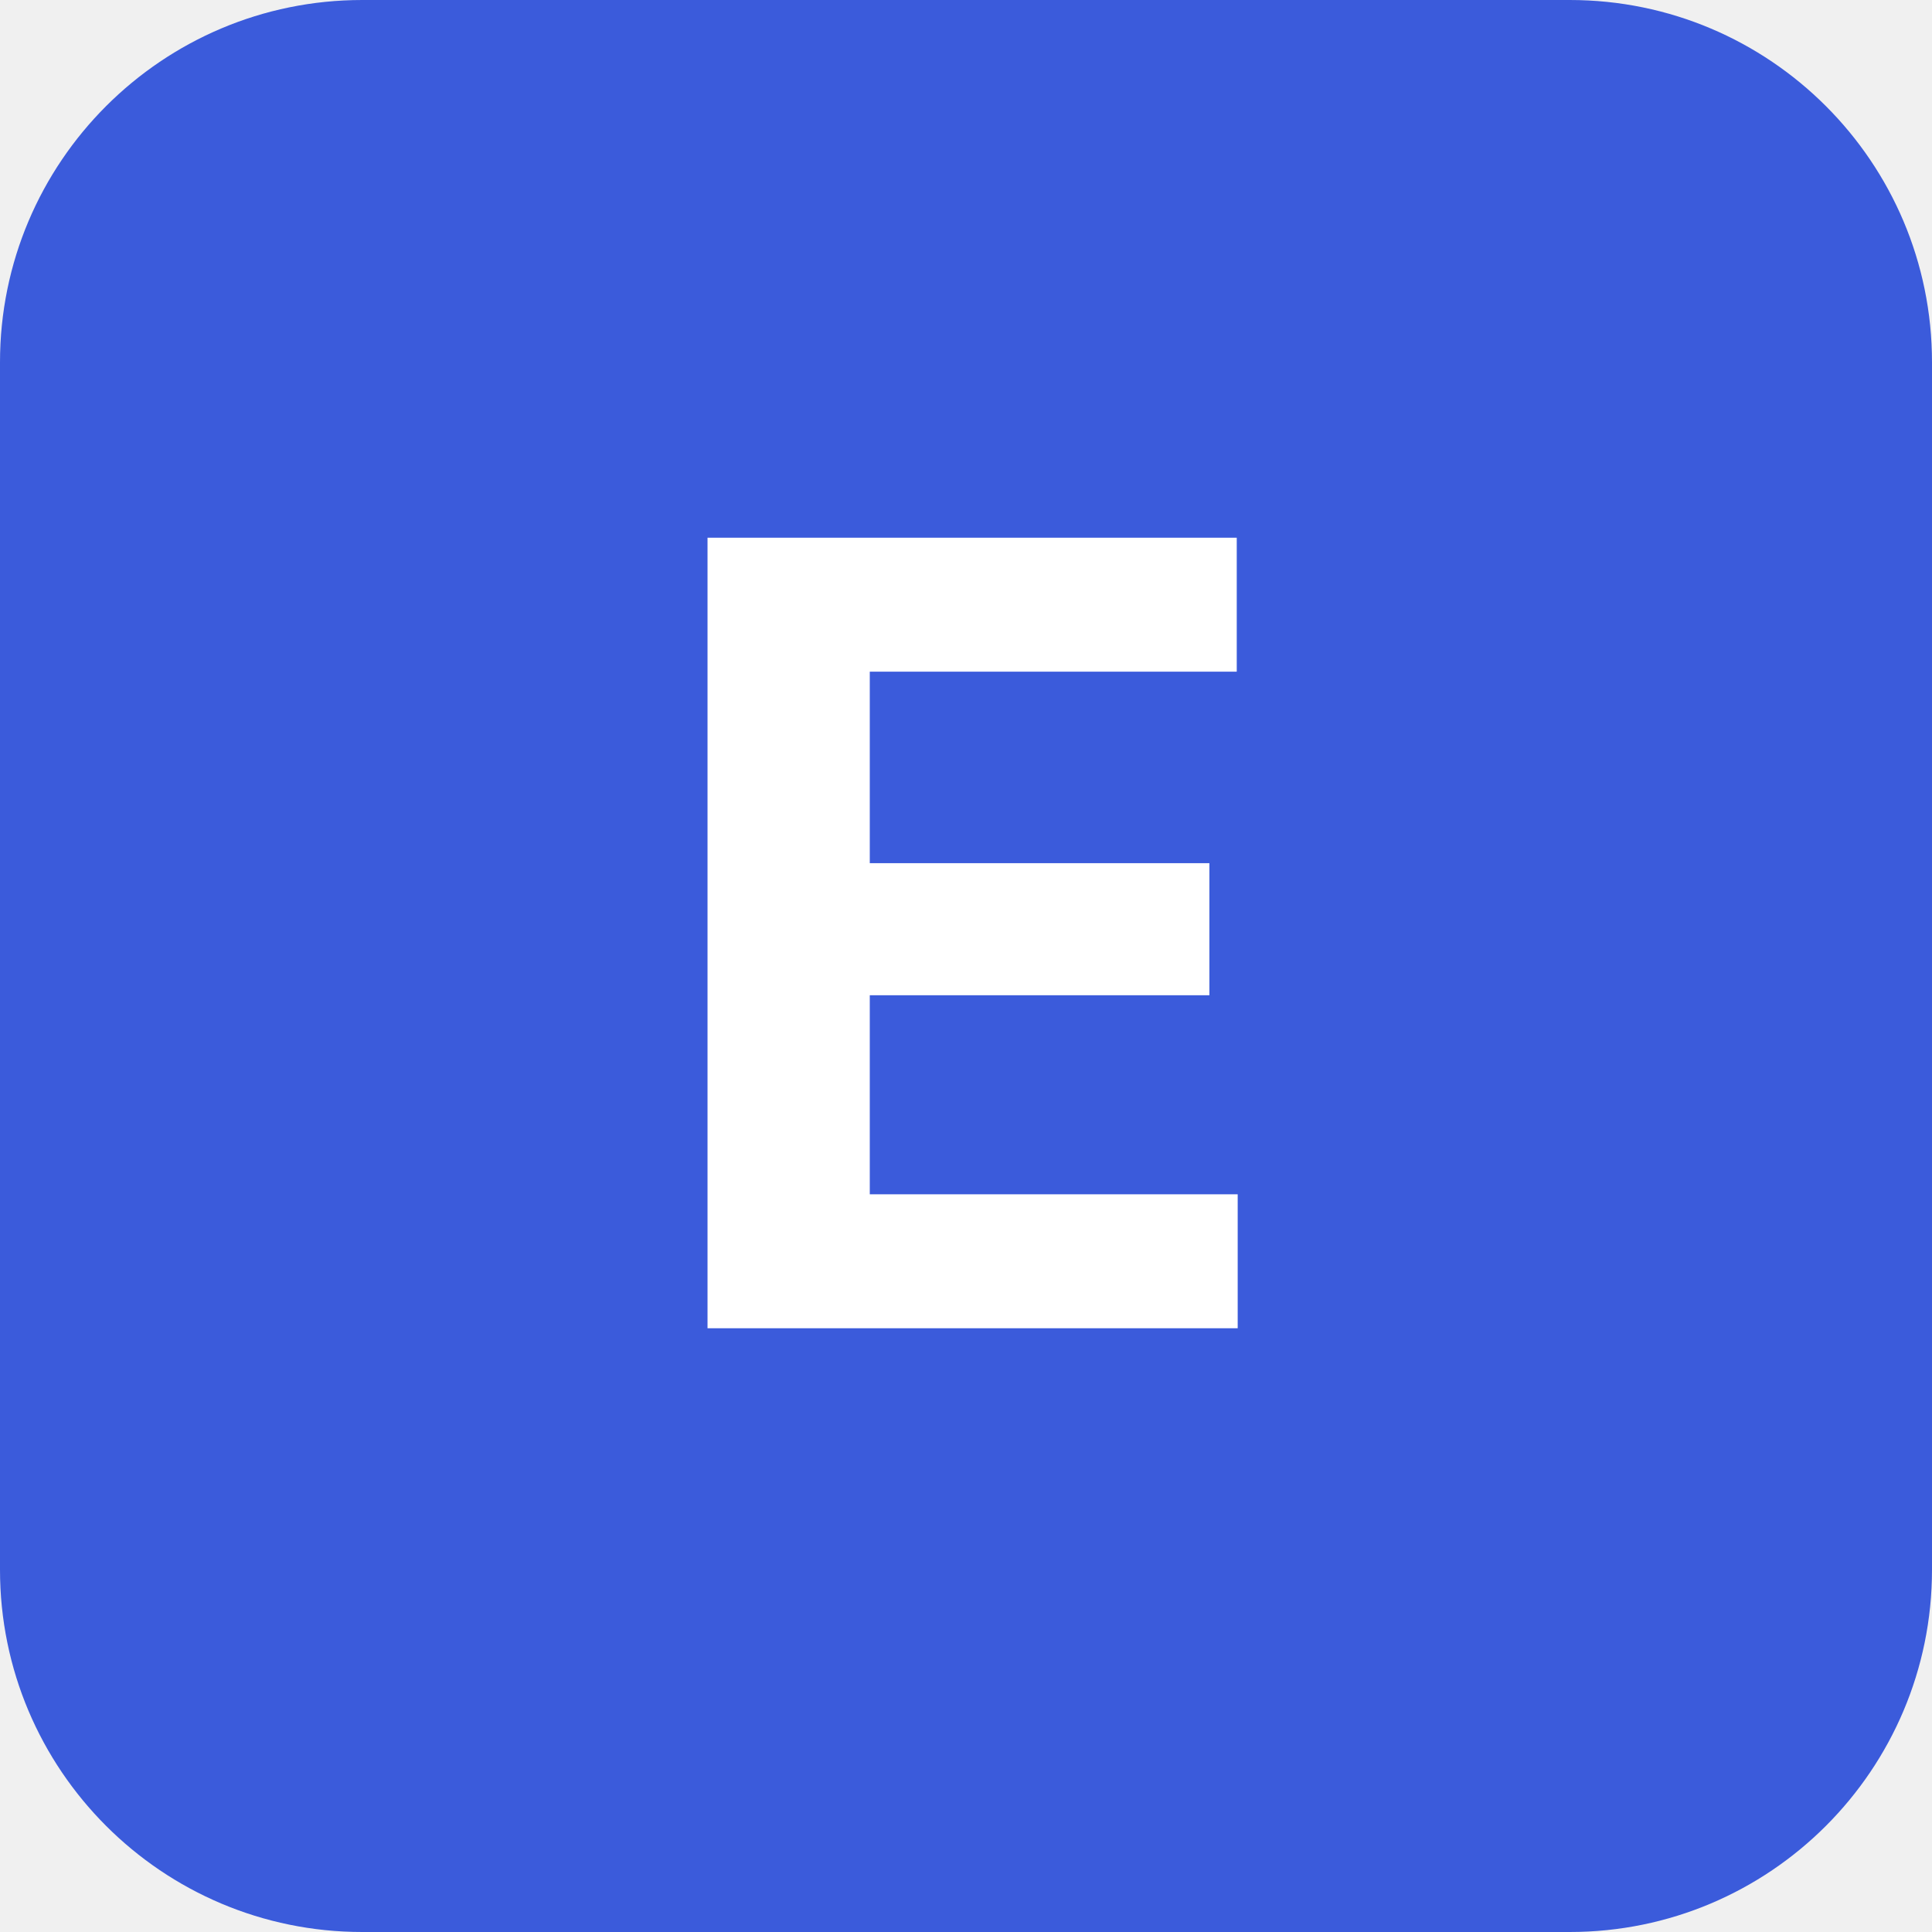
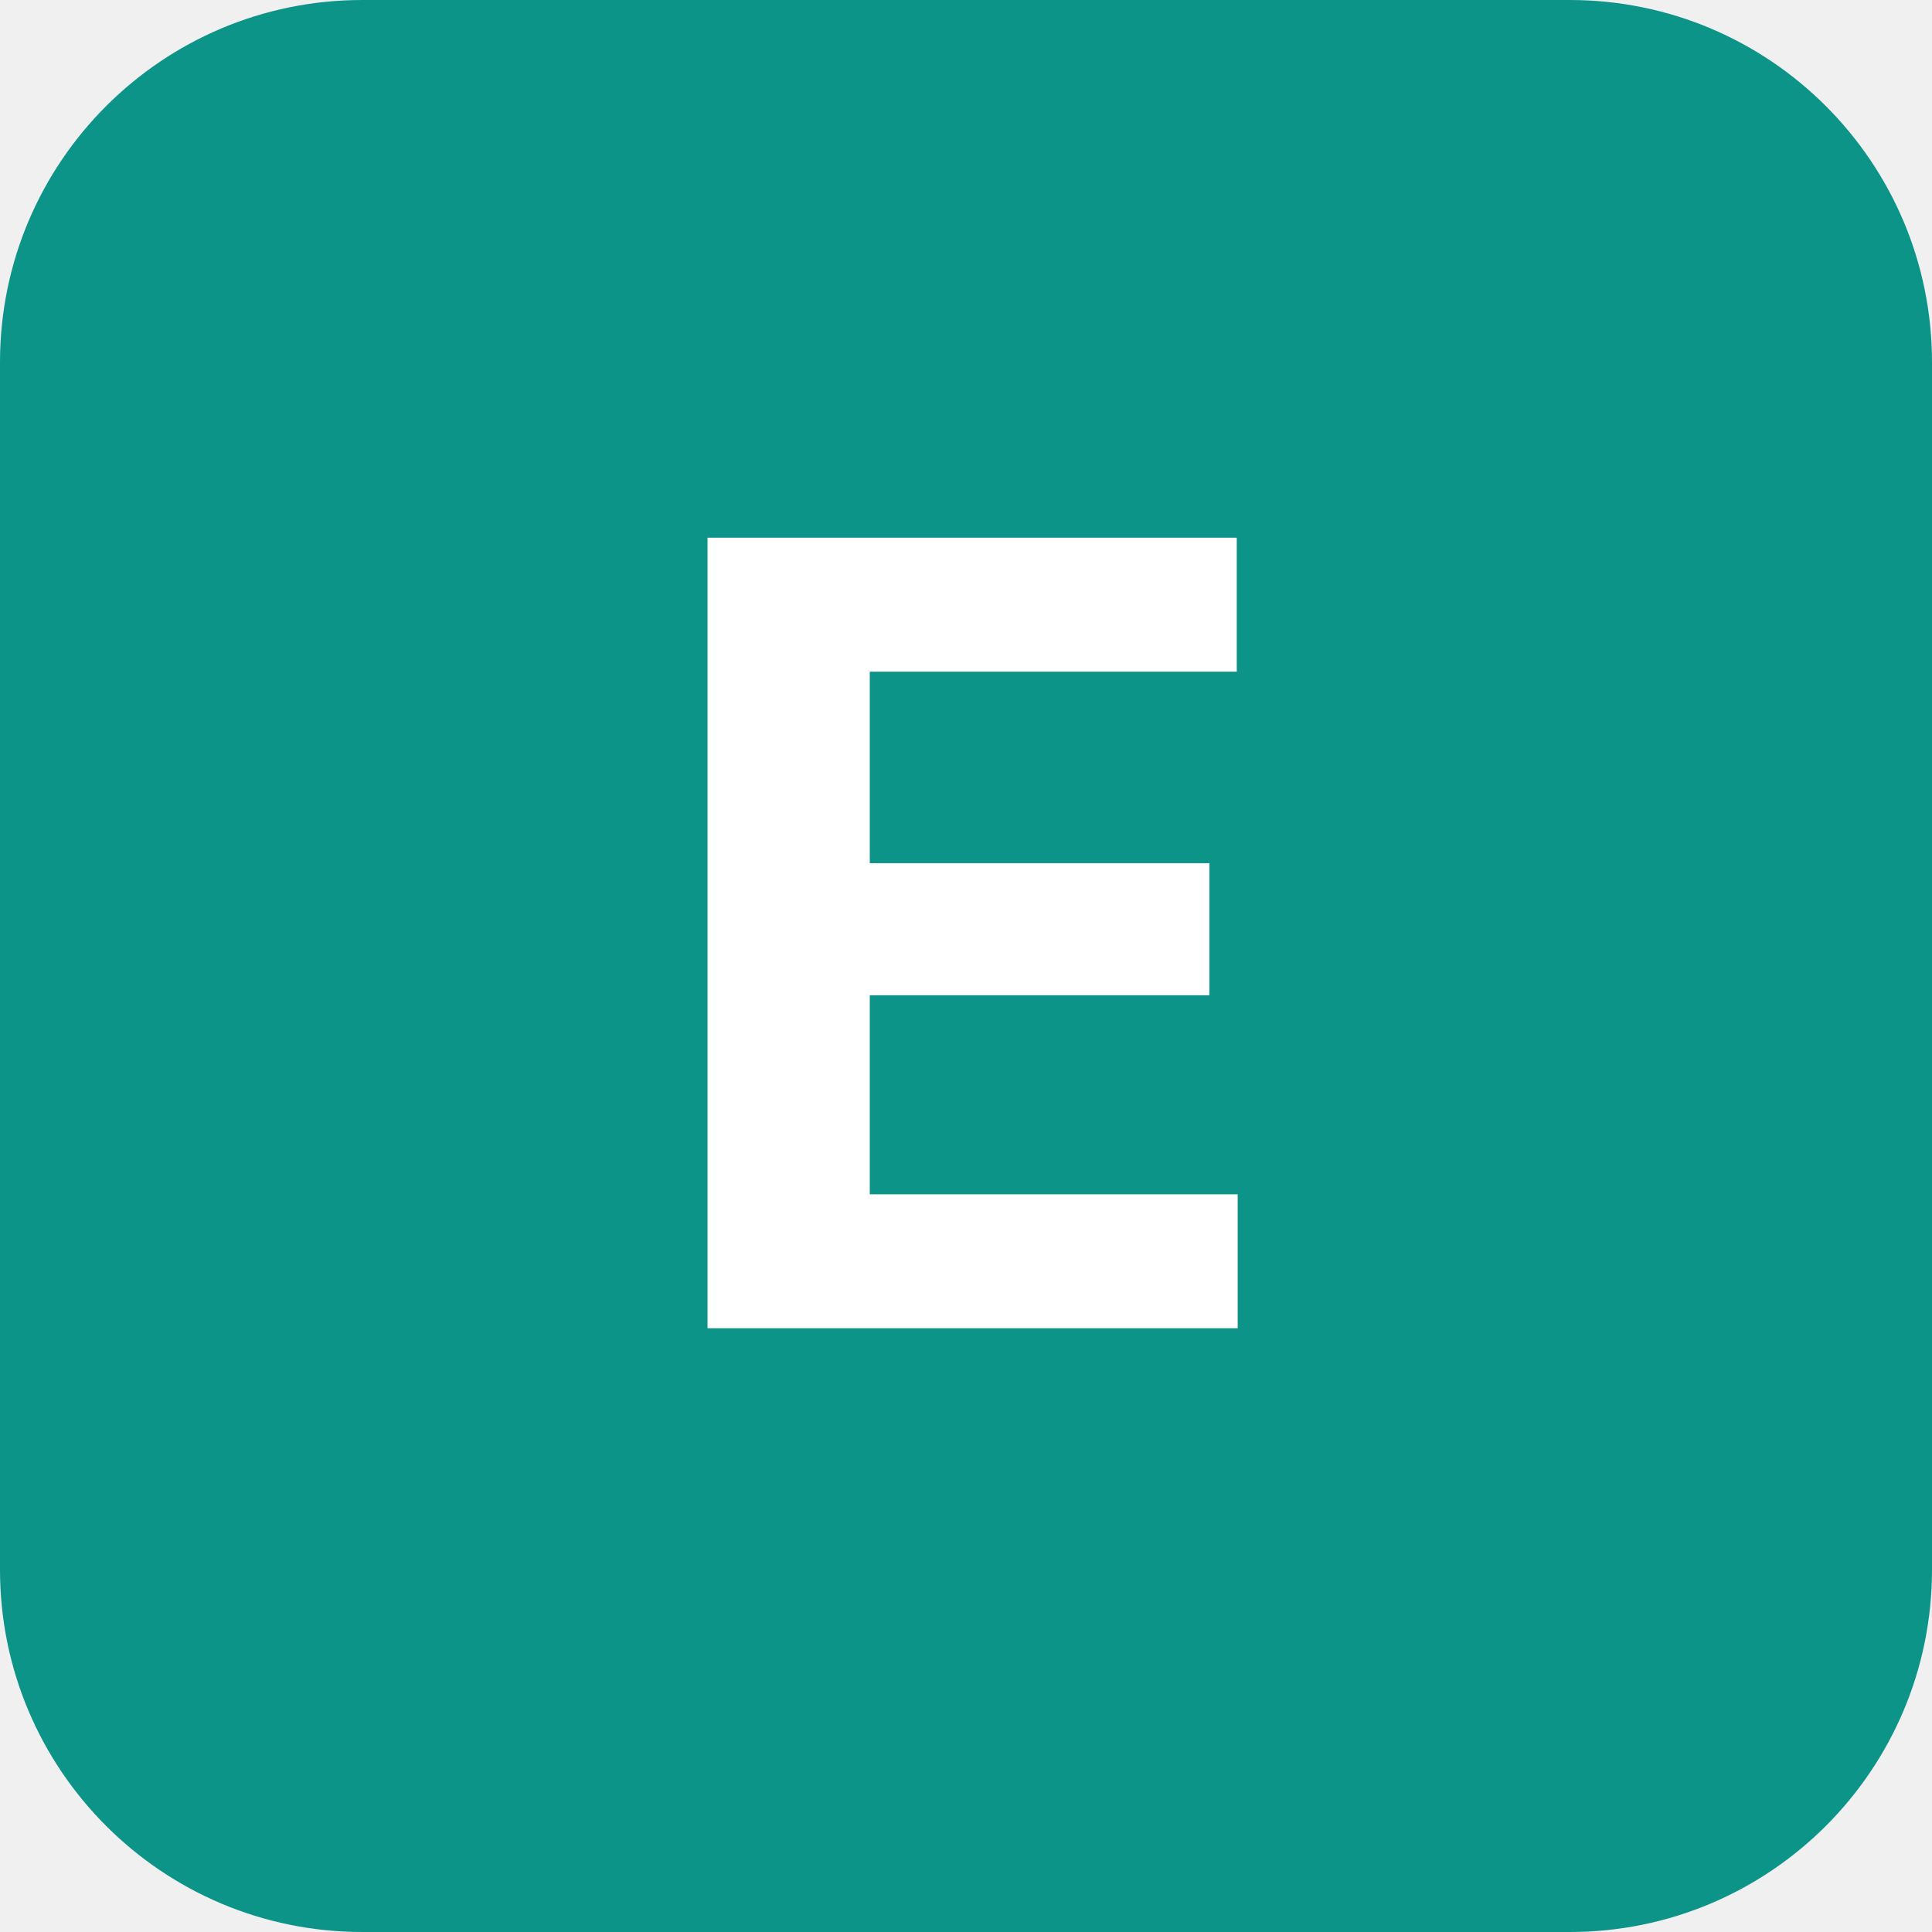
<svg xmlns="http://www.w3.org/2000/svg" viewBox="0 0 32 32">
-   <rect width="32" height="32" rx="6" fill="#3b5bdb" />
+   <rect width="32" height="32" rx="6" fill="#0d9488" />
  <text x="16" y="22" font-family="system-ui, -apple-system, sans-serif" font-size="18" font-weight="700" fill="white" text-anchor="middle">E</text>
</svg>
